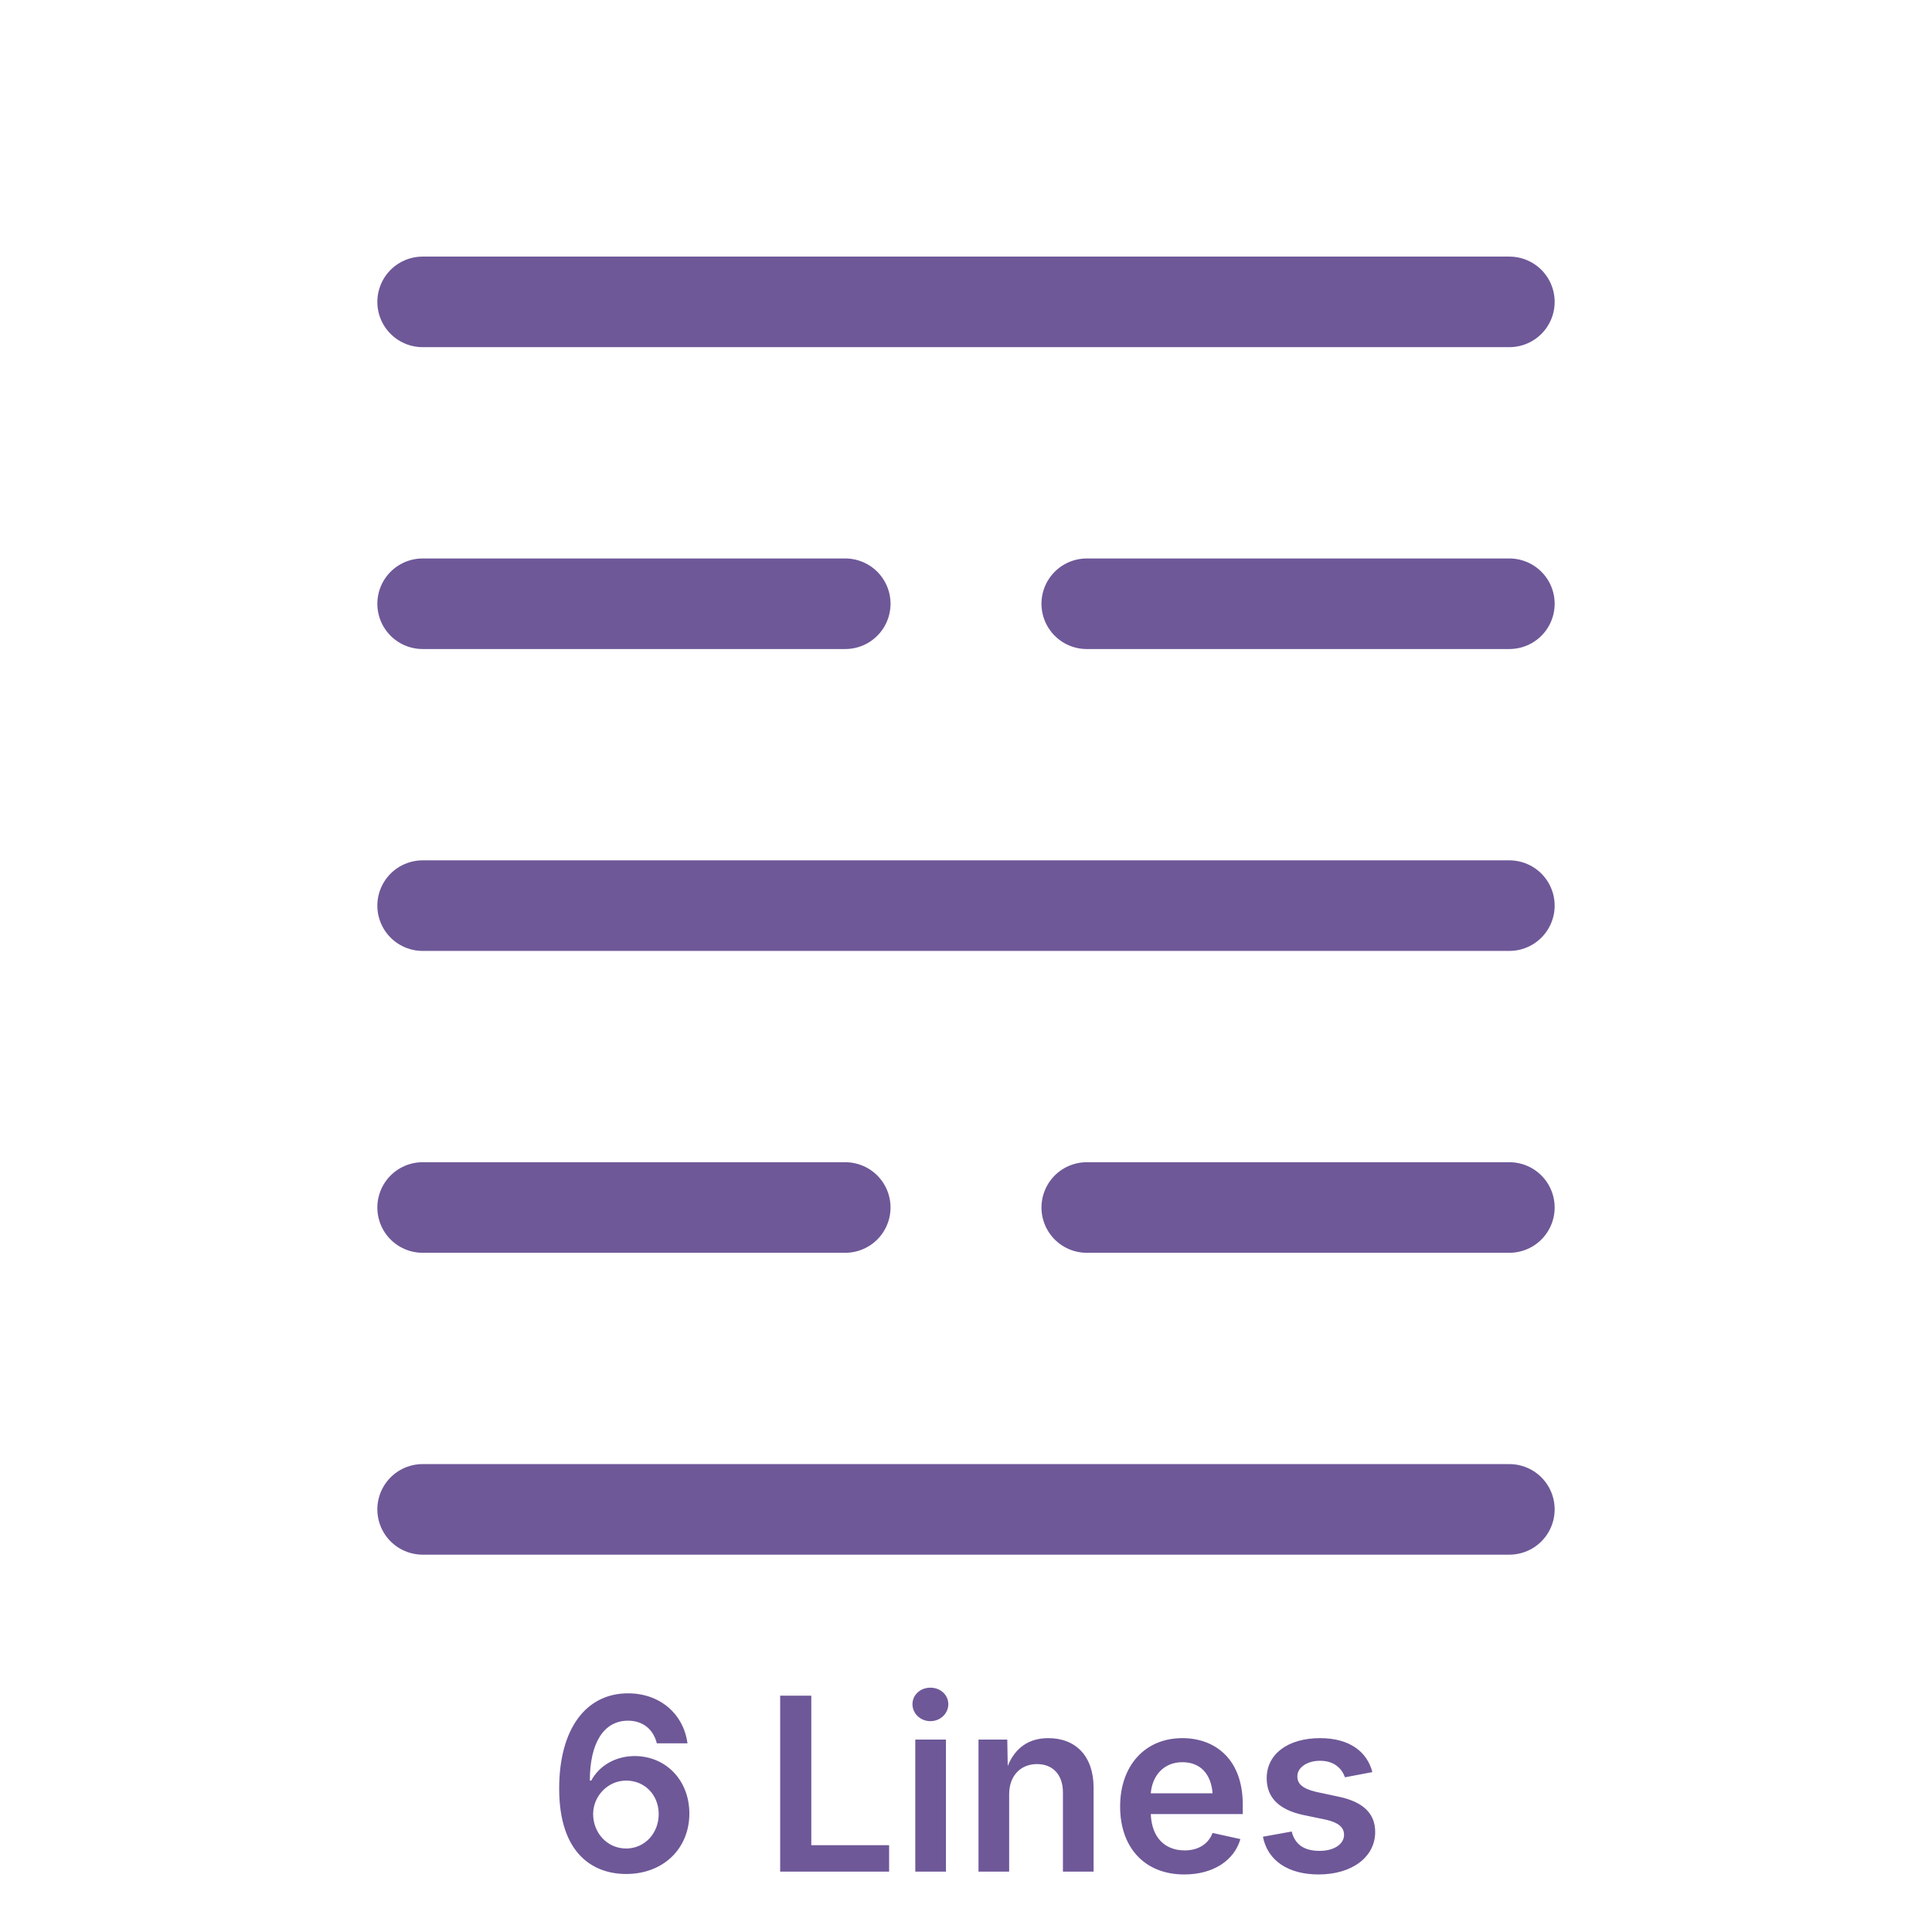
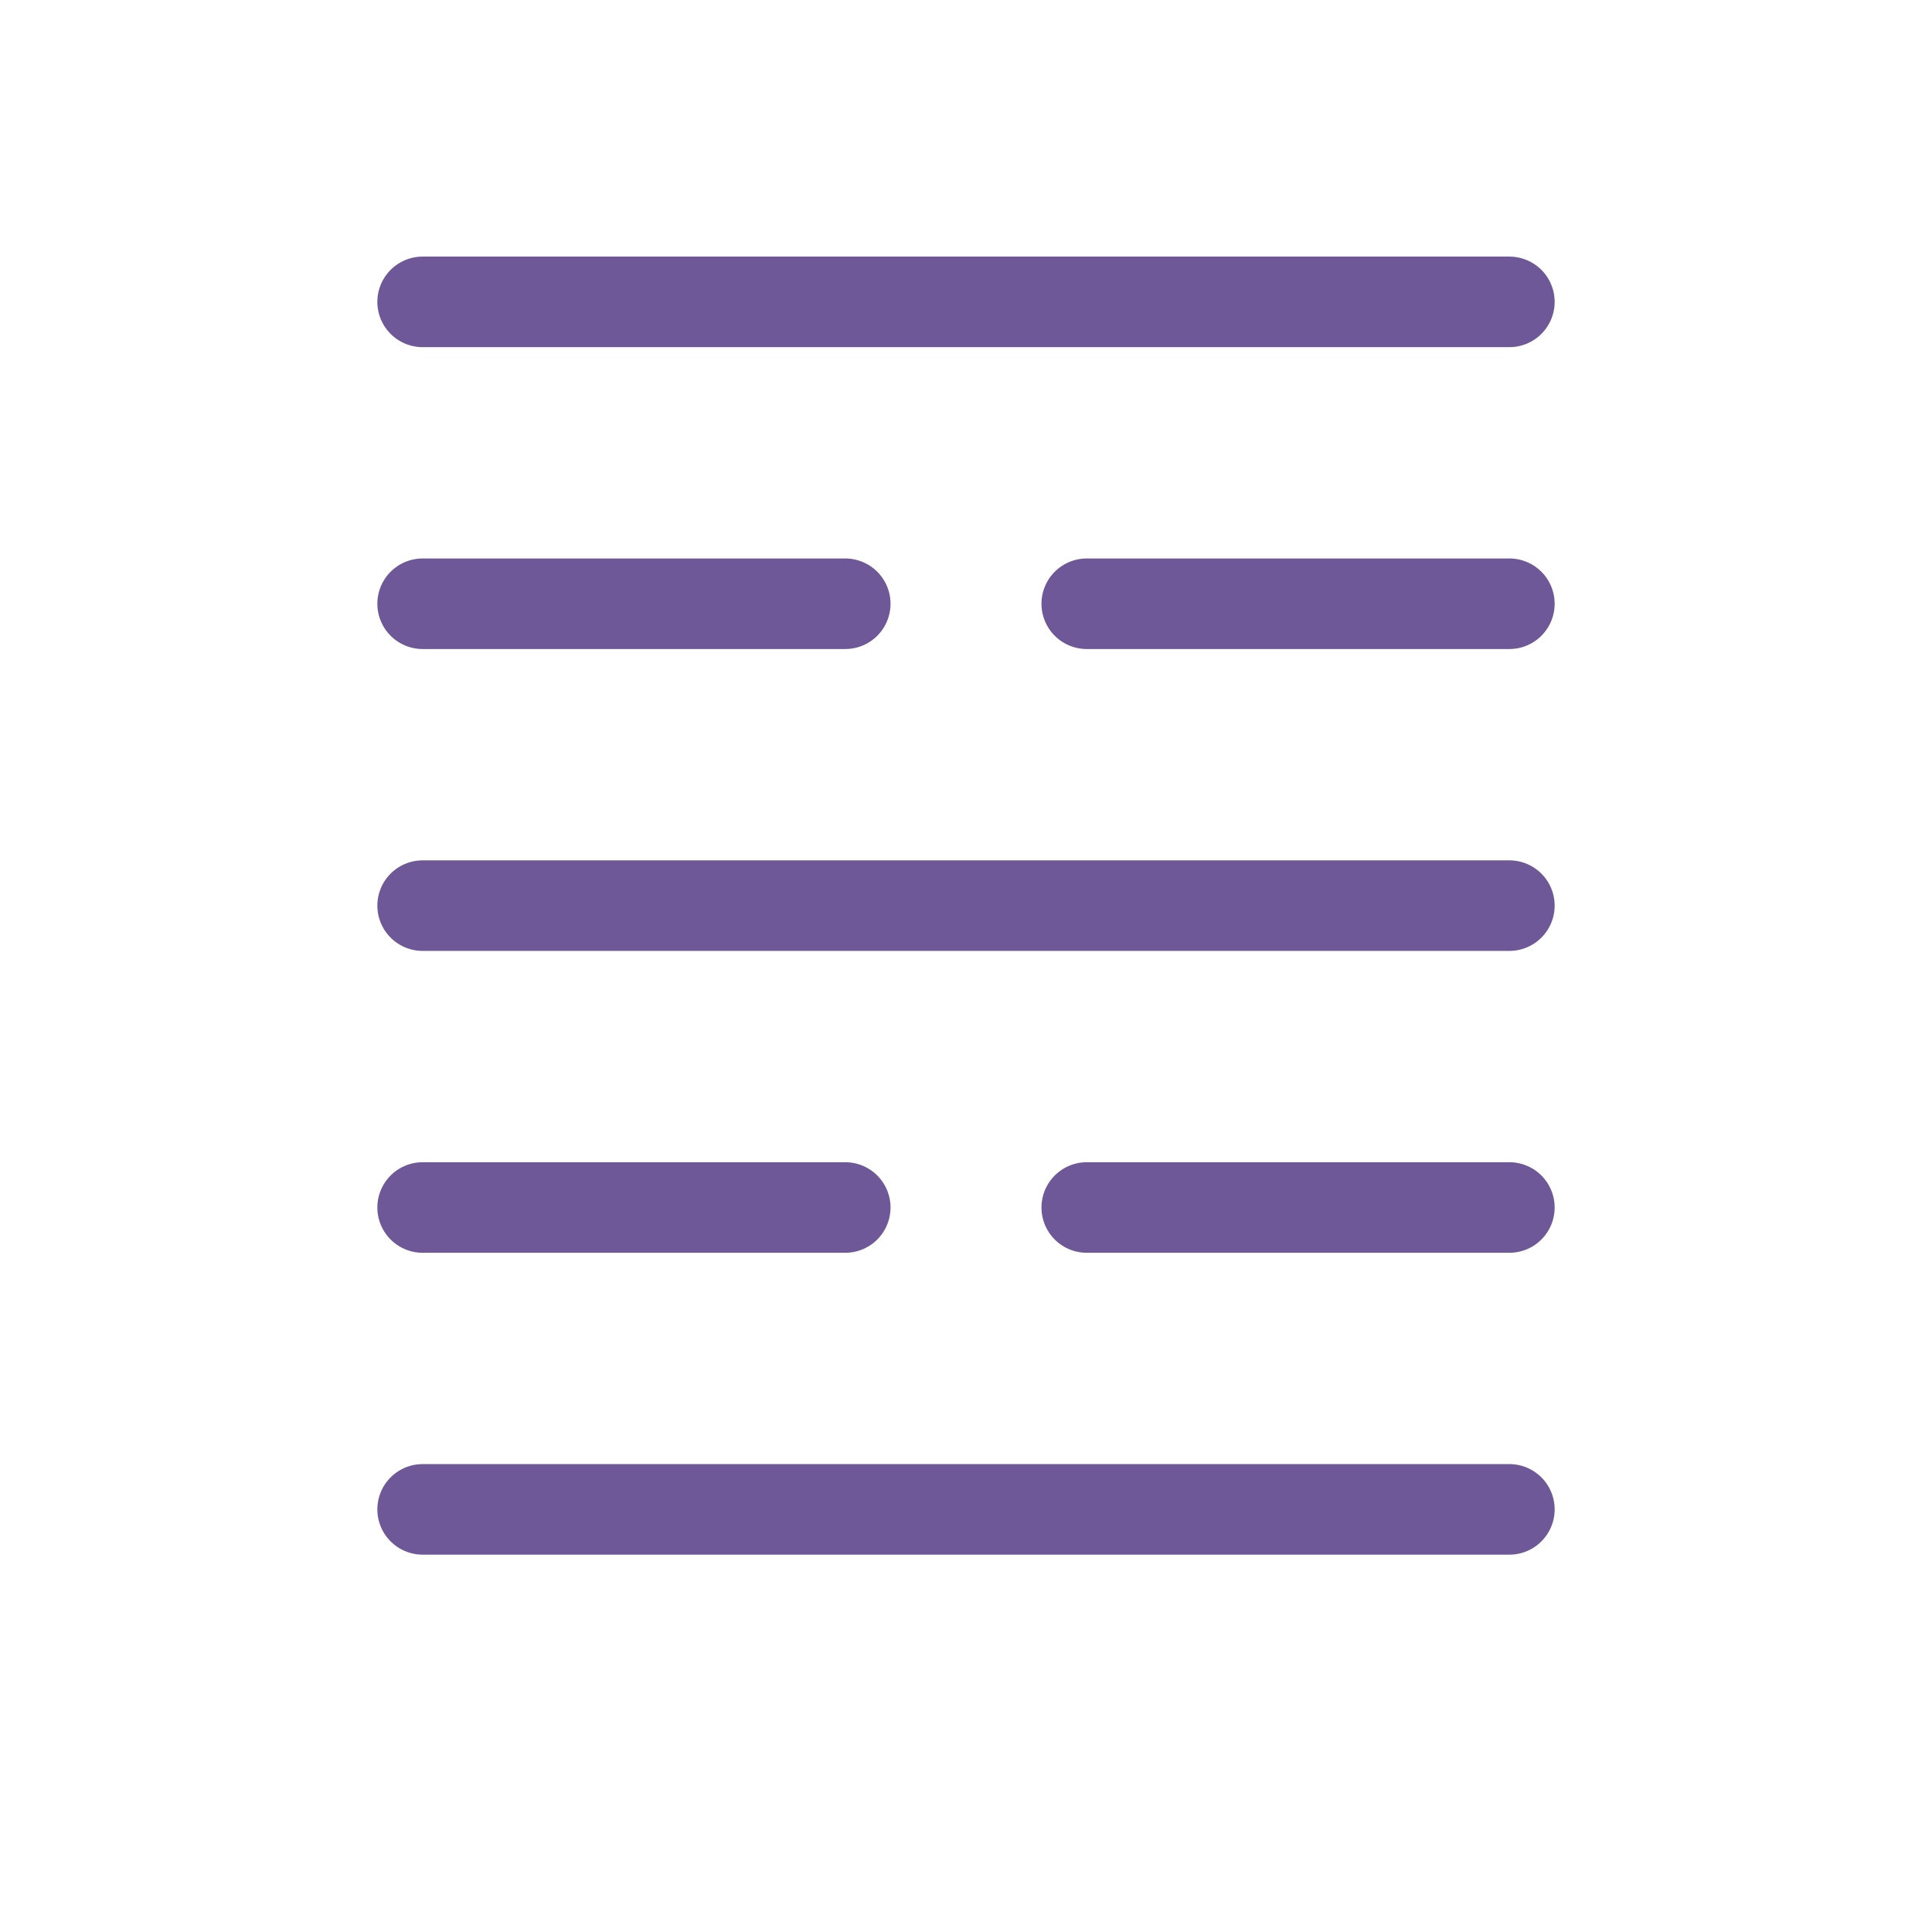
<svg xmlns="http://www.w3.org/2000/svg" width="64" height="64" viewBox="0 0 64 64" fill="none">
  <line x1="14" y1="10" x2="50" y2="10" stroke="#6E5898" stroke-width="3" stroke-linecap="round" />
  <line x1="14" y1="20" x2="28" y2="20" stroke="#6E5898" stroke-width="3" stroke-linecap="round" />
  <line x1="36" y1="20" x2="50" y2="20" stroke="#6E5898" stroke-width="3" stroke-linecap="round" />
  <line x1="14" y1="30" x2="50" y2="30" stroke="#6E5898" stroke-width="3" stroke-linecap="round" />
  <line x1="14" y1="40" x2="28" y2="40" stroke="#6E5898" stroke-width="3" stroke-linecap="round" />
  <line x1="36" y1="40" x2="50" y2="40" stroke="#6E5898" stroke-width="3" stroke-linecap="round" />
  <line x1="14" y1="50" x2="50" y2="50" stroke="#6E5898" stroke-width="3" stroke-linecap="round" />
-   <text x="32" y="62" text-anchor="middle" fill="#6E5898" font-size="8" font-family="Inter,sans-serif" font-weight="600">6 Lines</text>
</svg>
